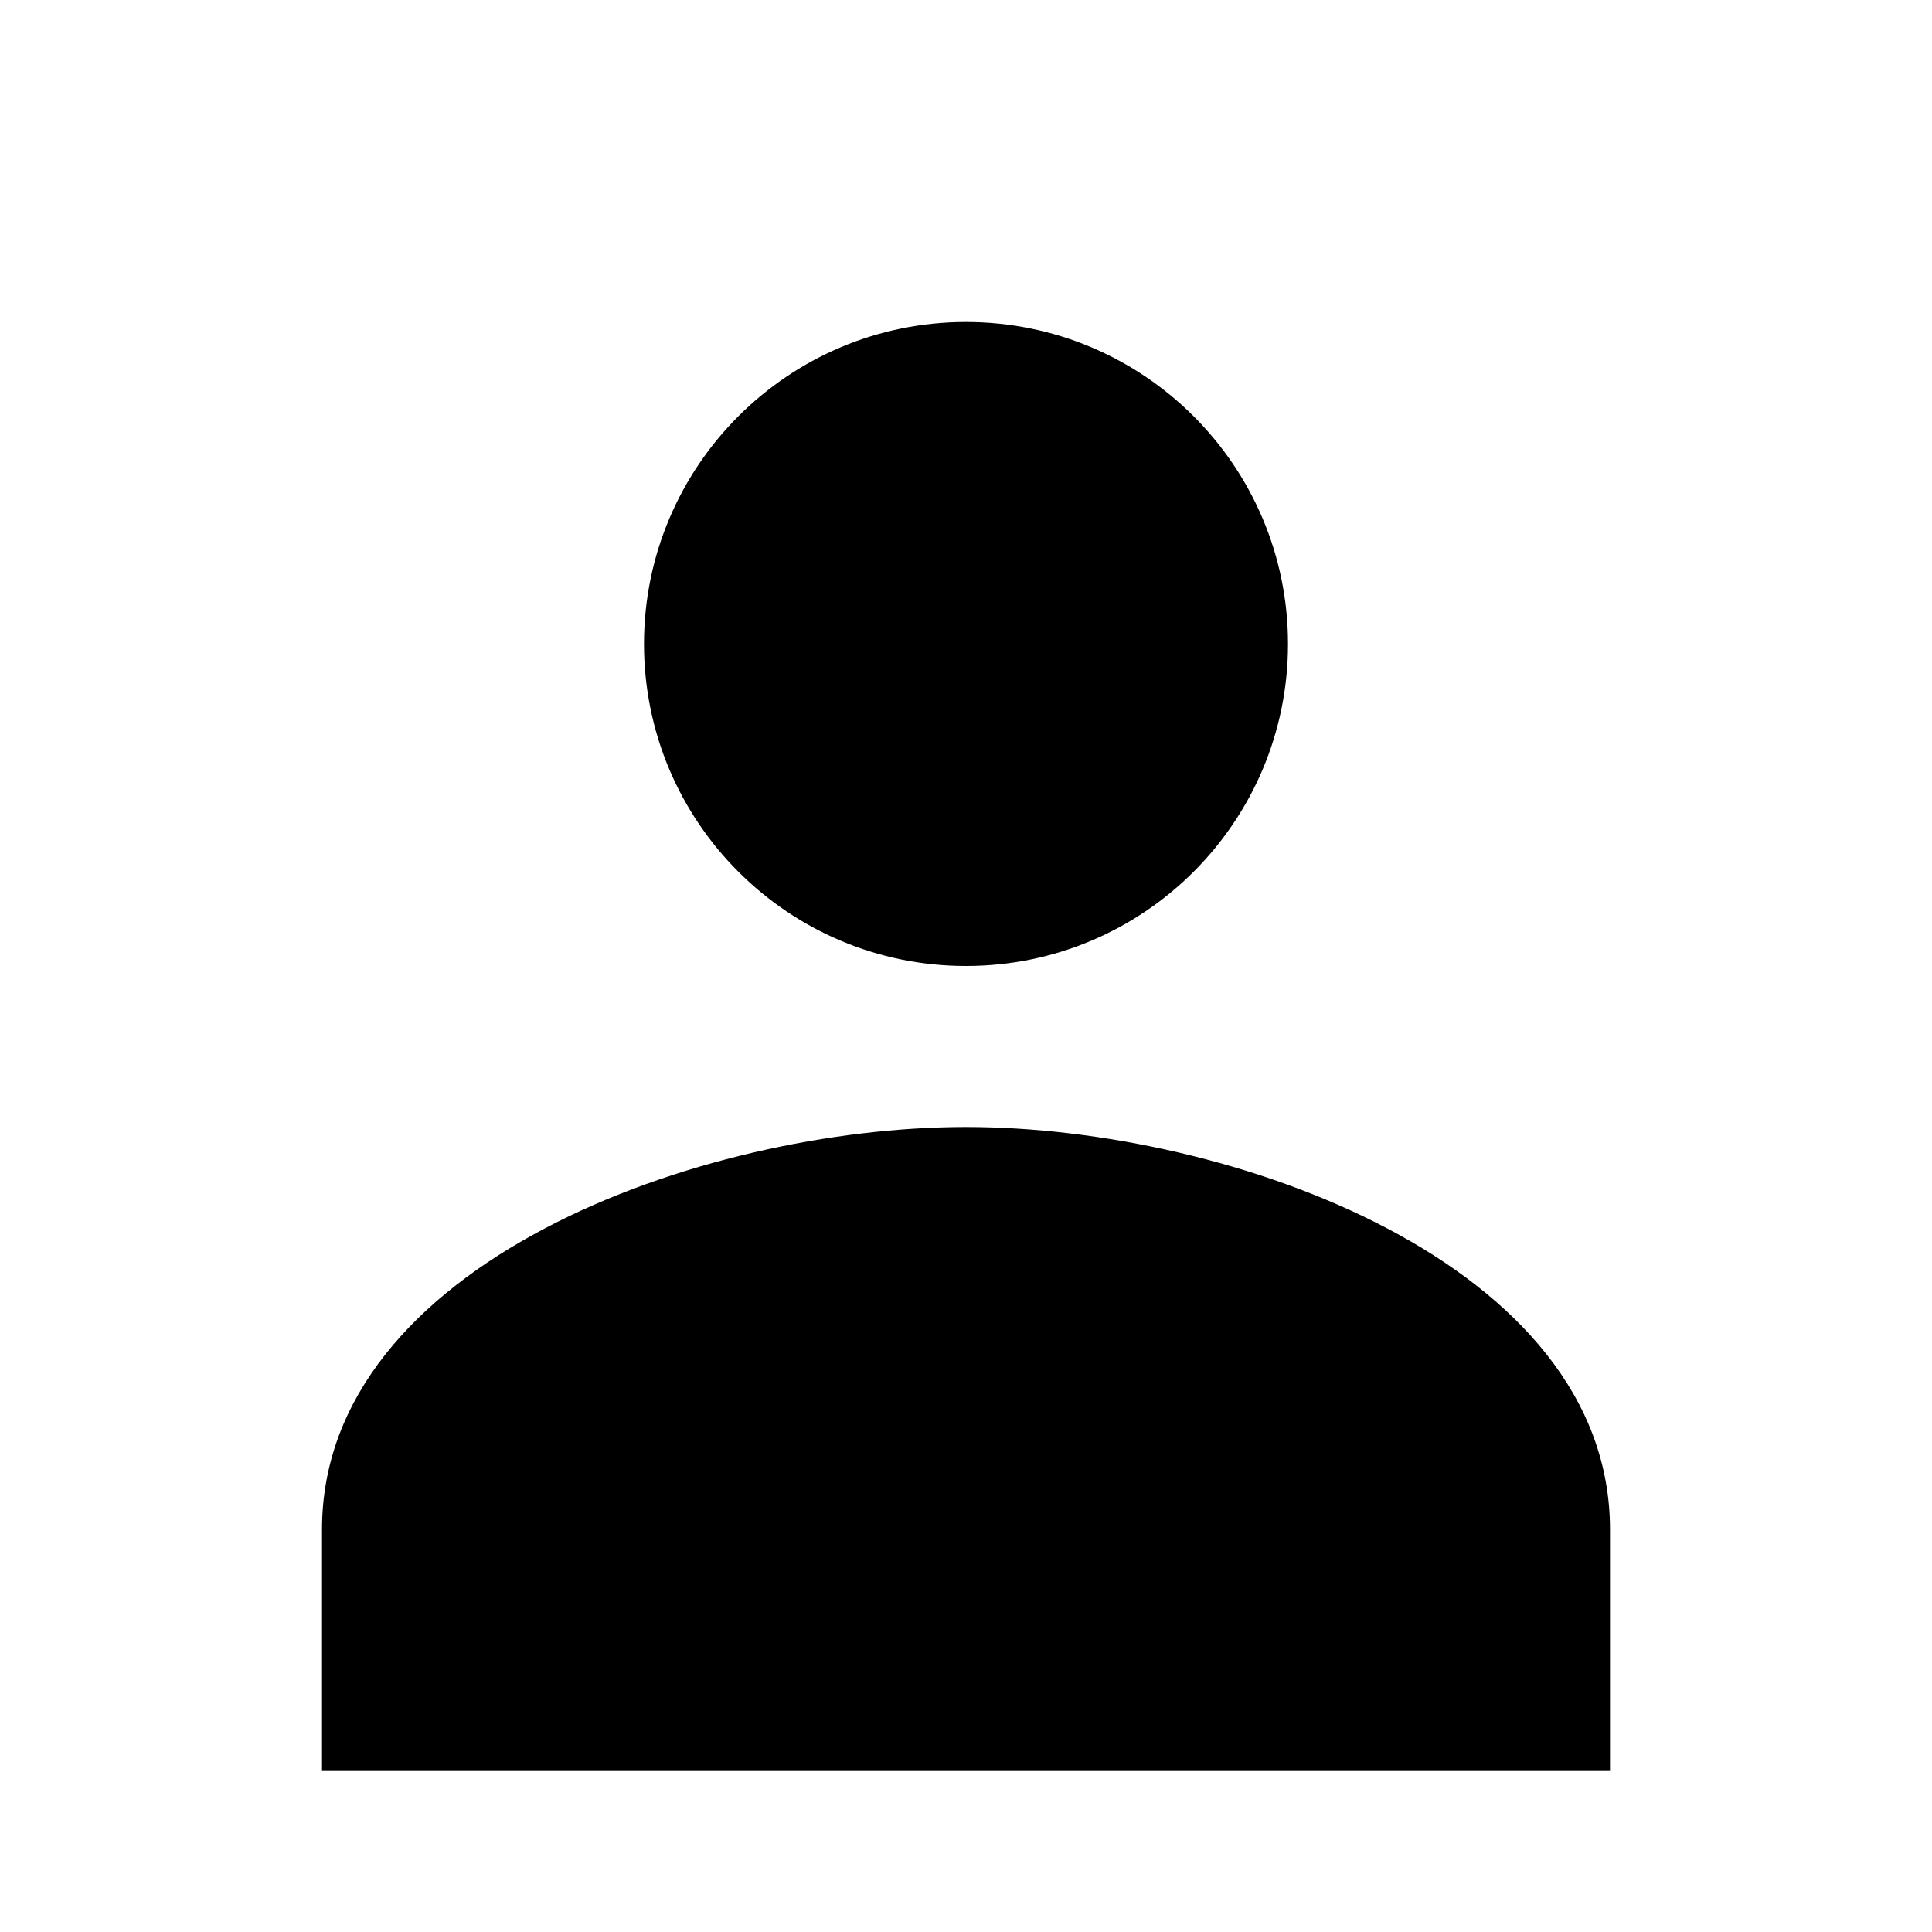
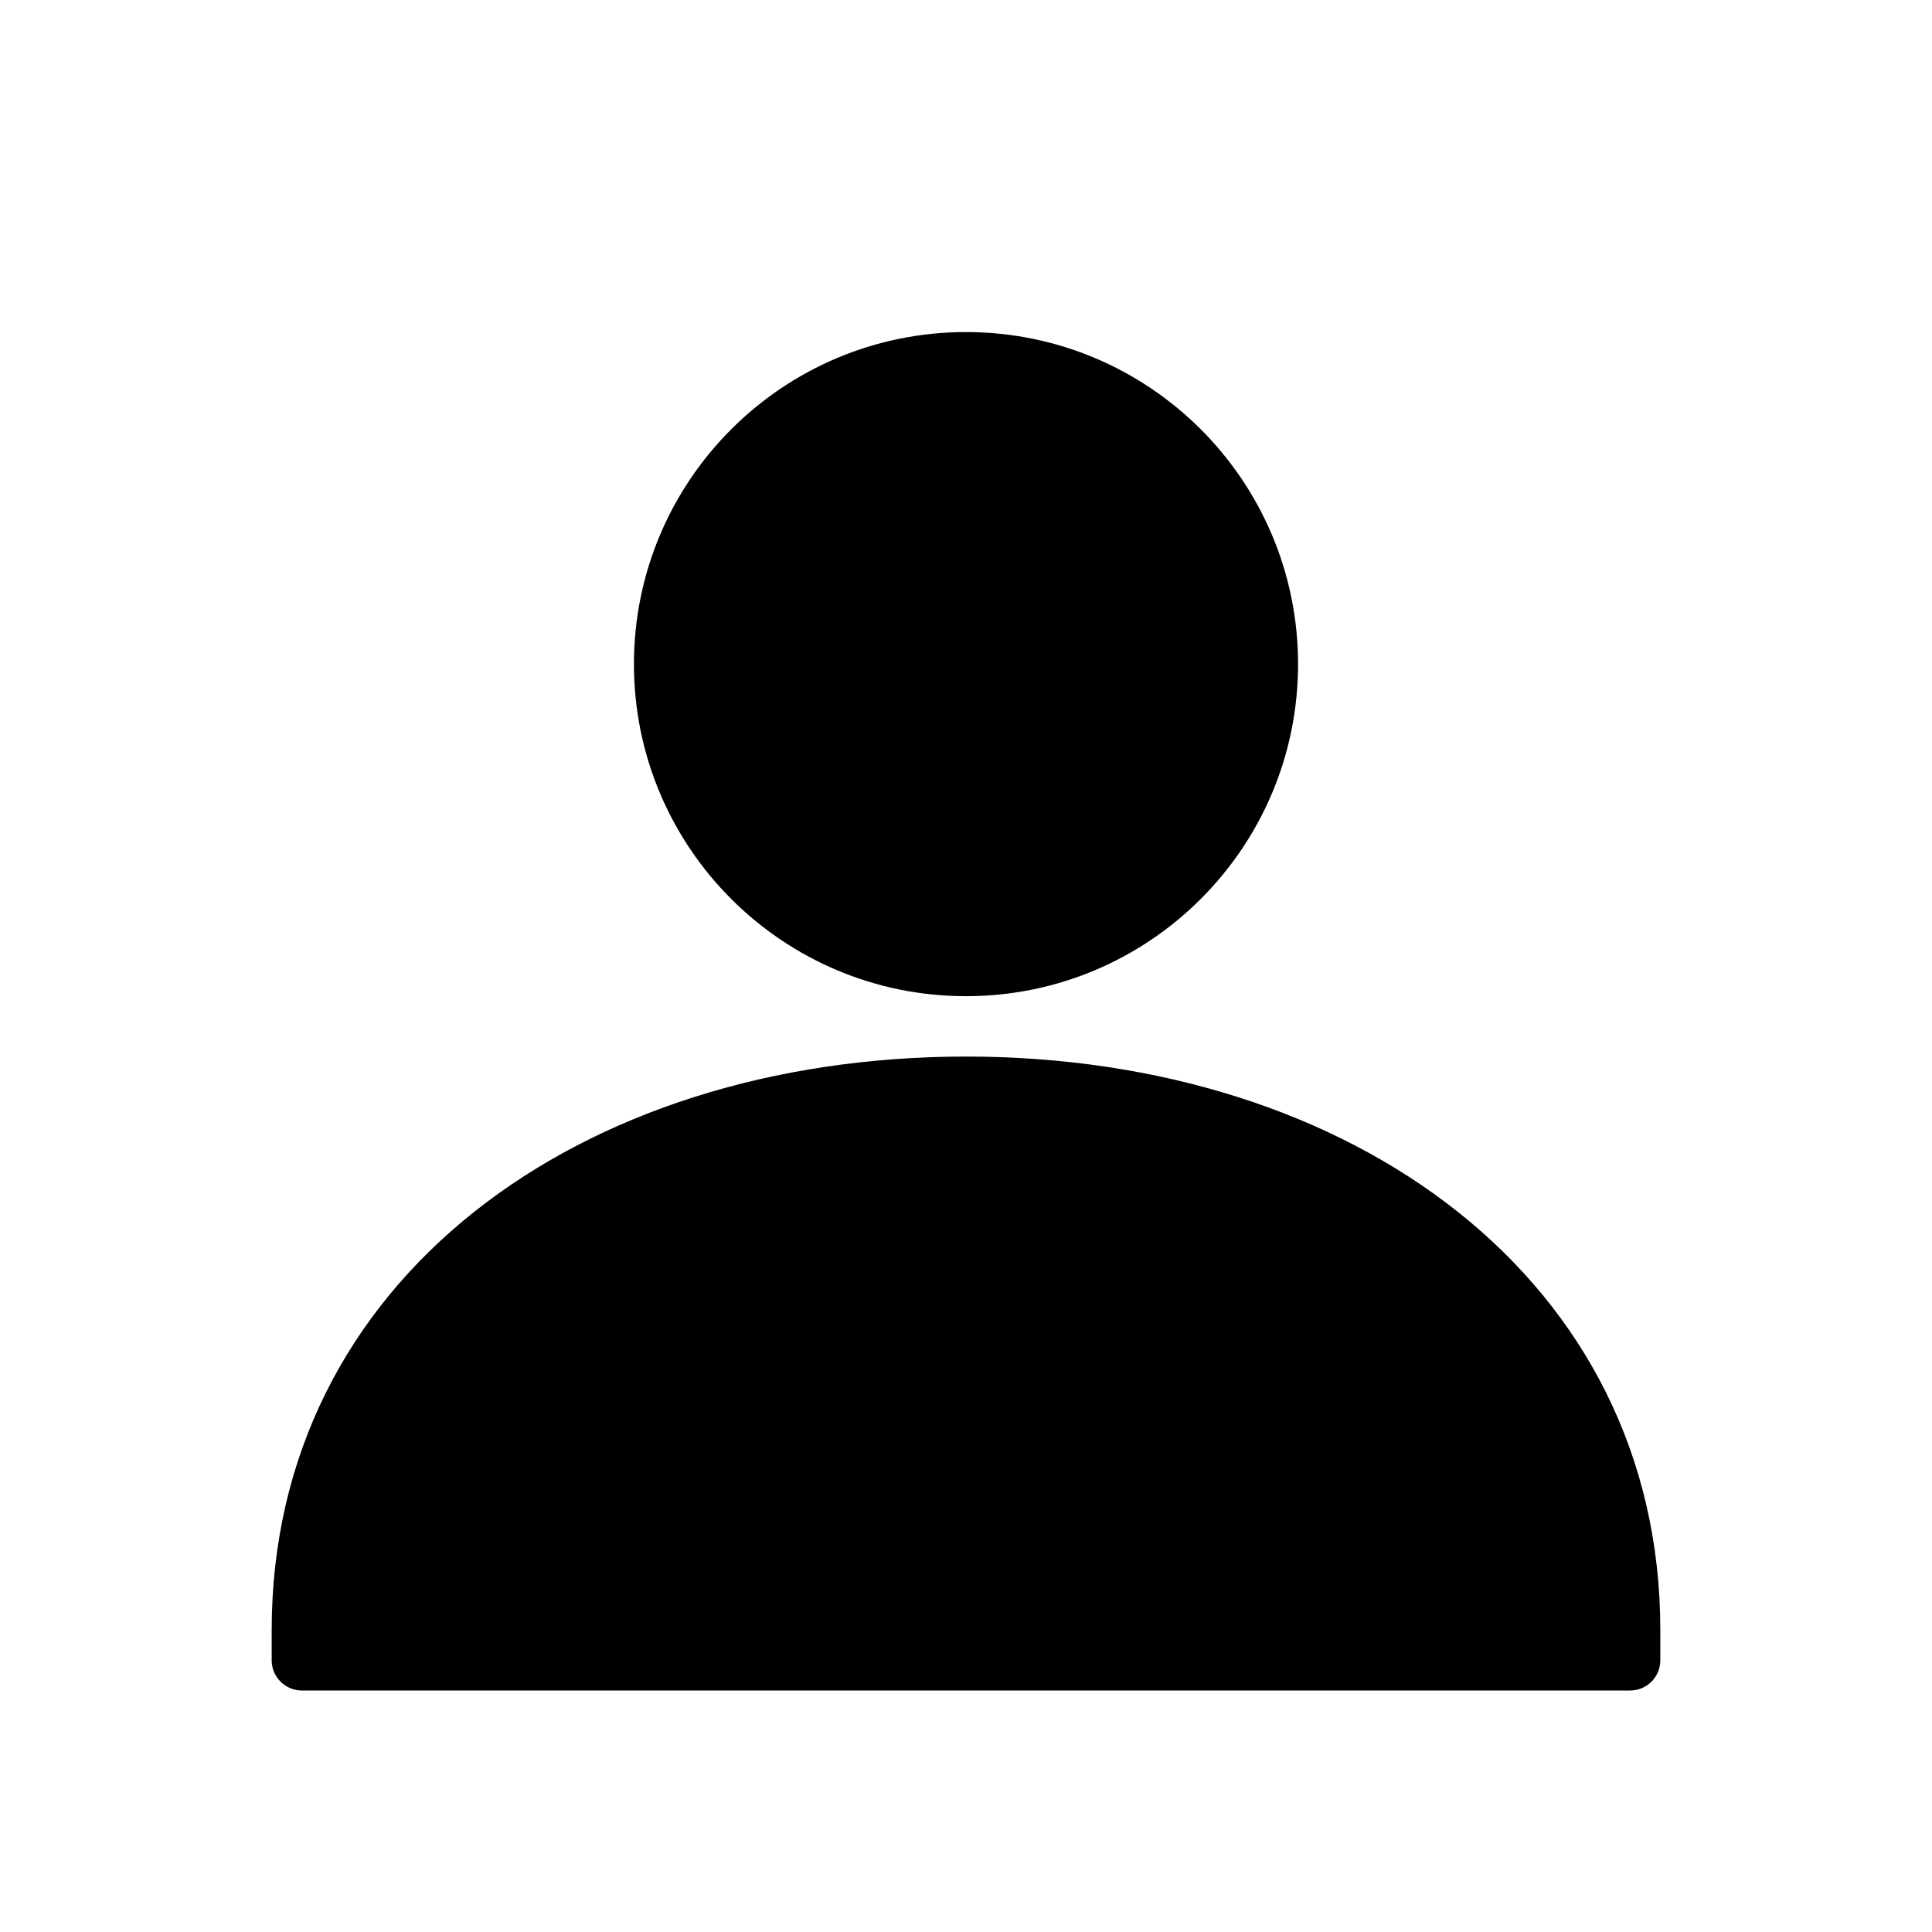
- <svg xmlns="http://www.w3.org/2000/svg" viewBox="0 0 24 24" aria-hidden="true">
-   <path fill="currentColor" d="M12 12a4 4 0 1 0 0-8 4 4 0 0 0 0 8Zm0 2c-3.3 0-8 1.7-8 5v3h16v-3c0-3.3-4.7-5-8-5Z" />
+ <svg xmlns="http://www.w3.org/2000/svg" viewBox="0 0 32 32" fill="none" aria-hidden="true">
+   <circle cx="16" cy="11" r="5.5" fill="currentColor" />
+   <path d="M4.5 27c0-5.8 5.1-9.5 11.5-9.5S27.5 21.2 27.5 27v.5a.5.5 0 0 1-.5.5H5a.5.5 0 0 1-.5-.5V27Z" fill="currentColor" />
</svg>
